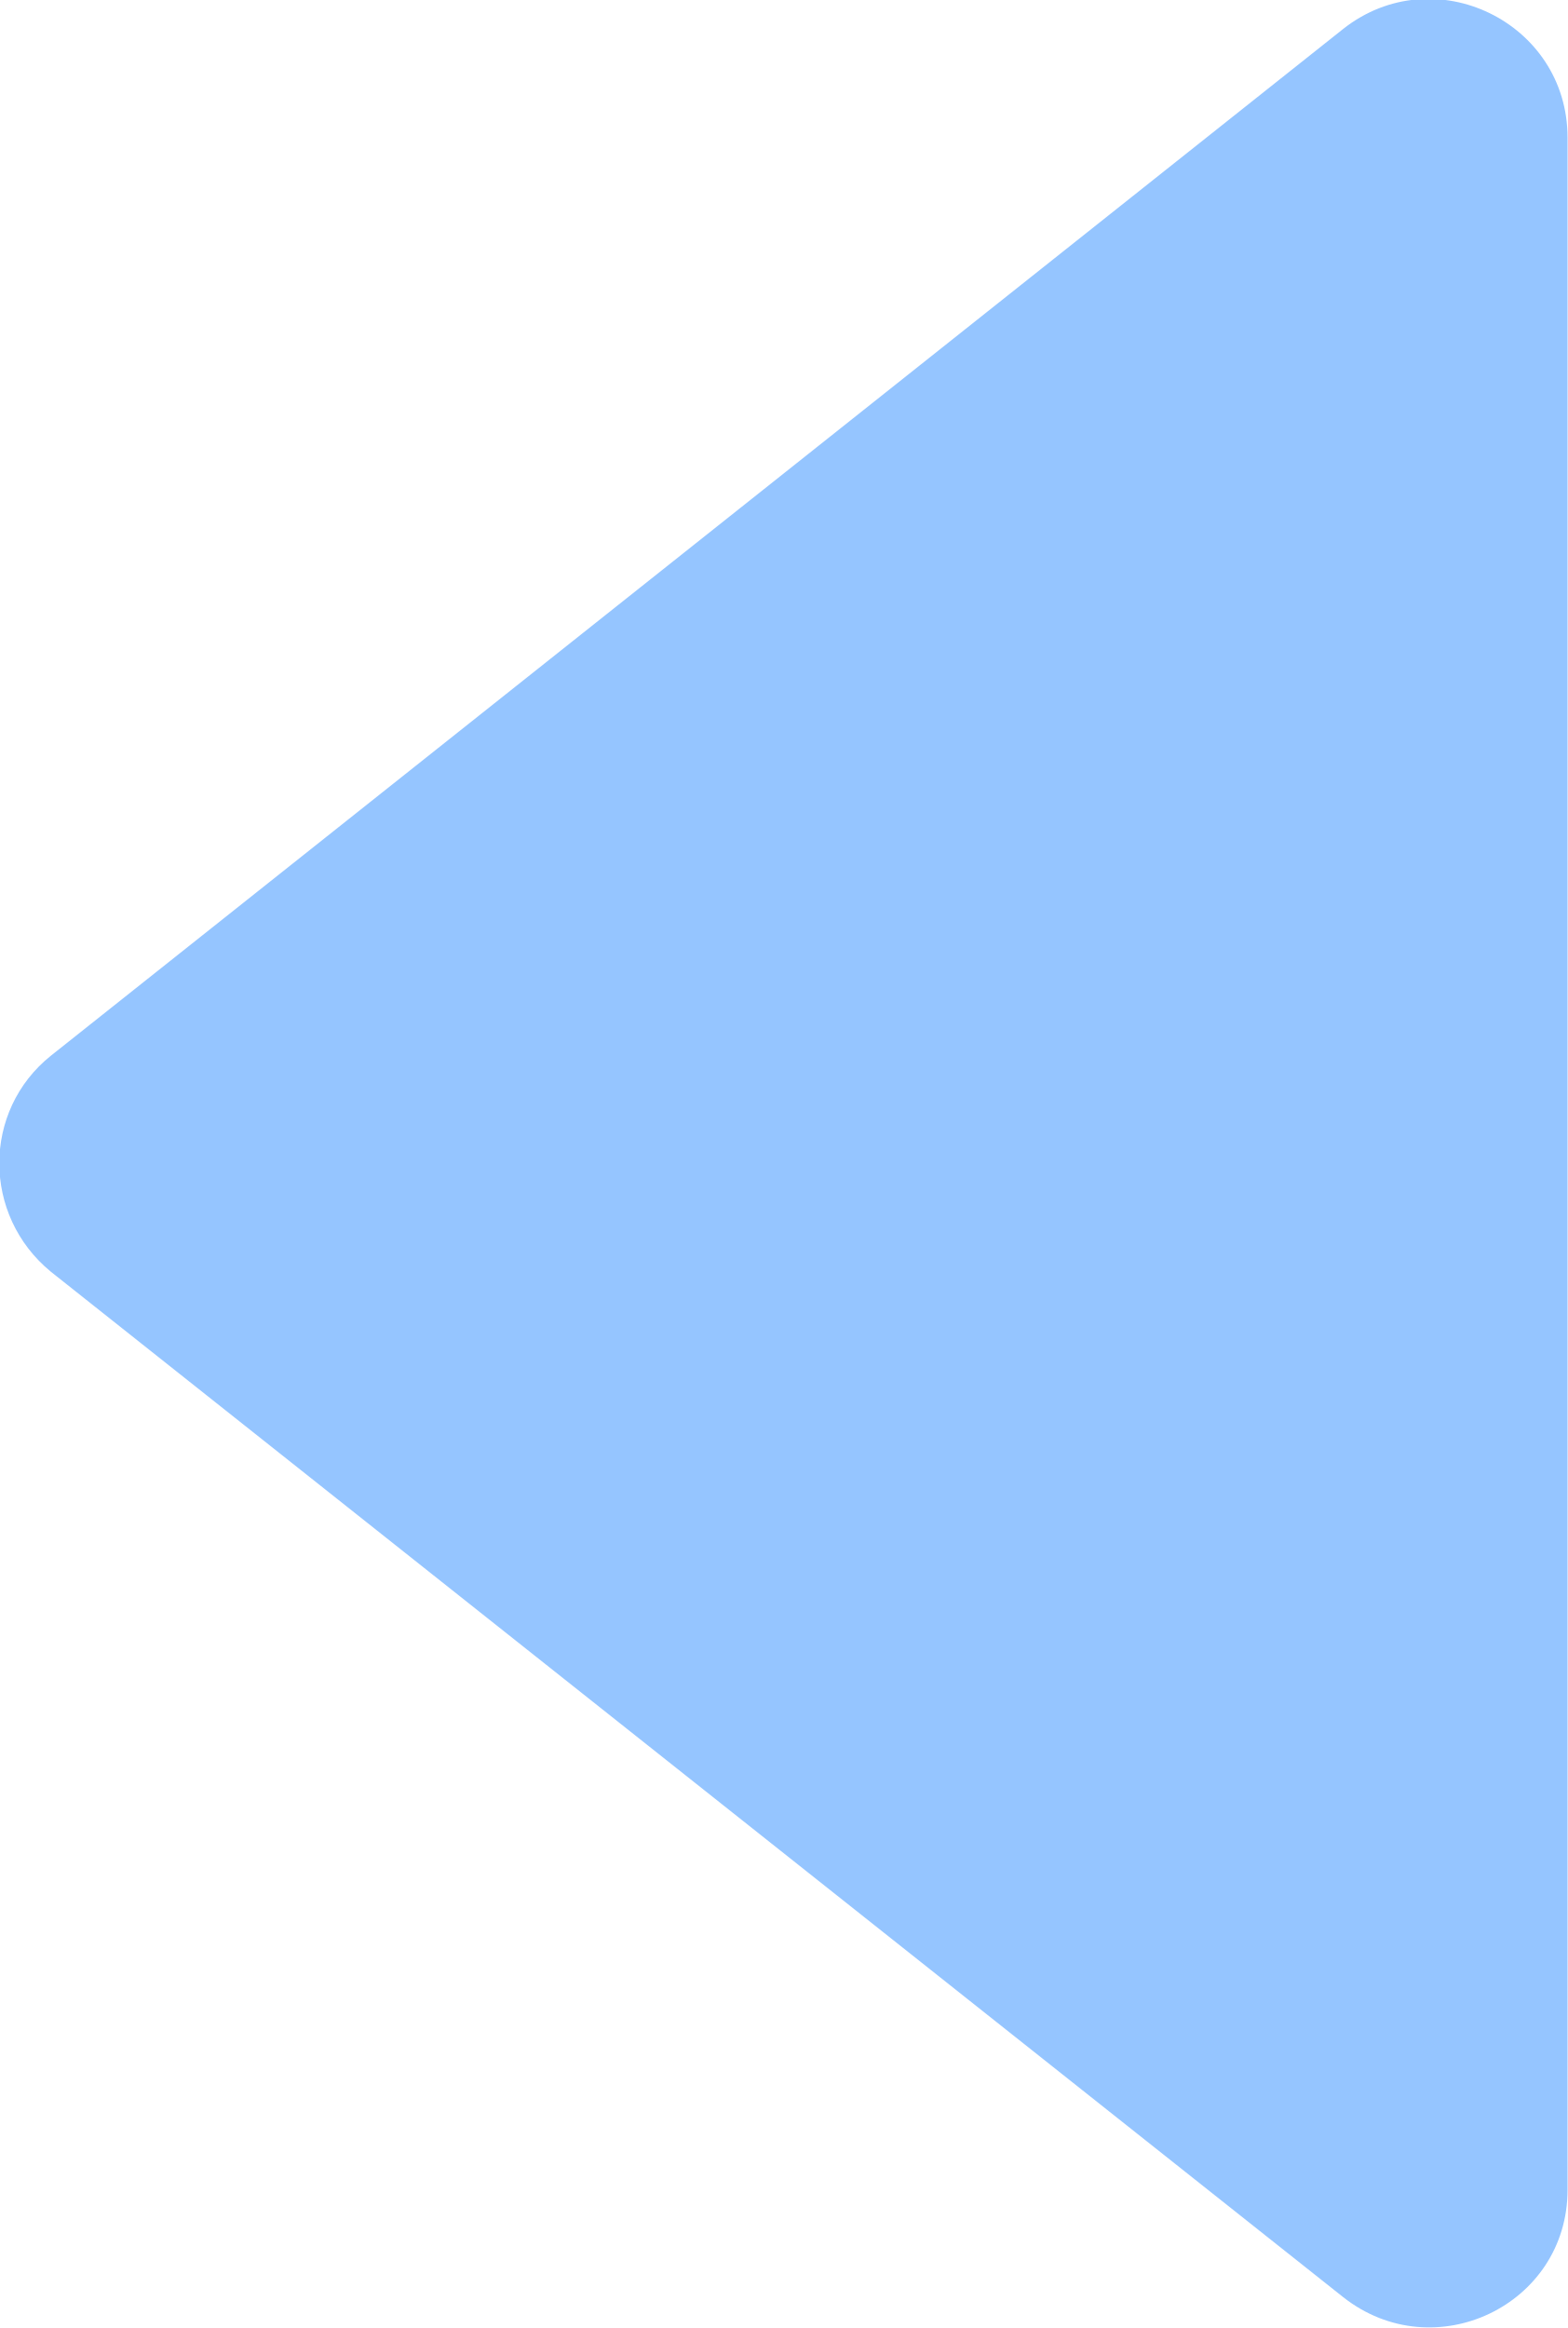
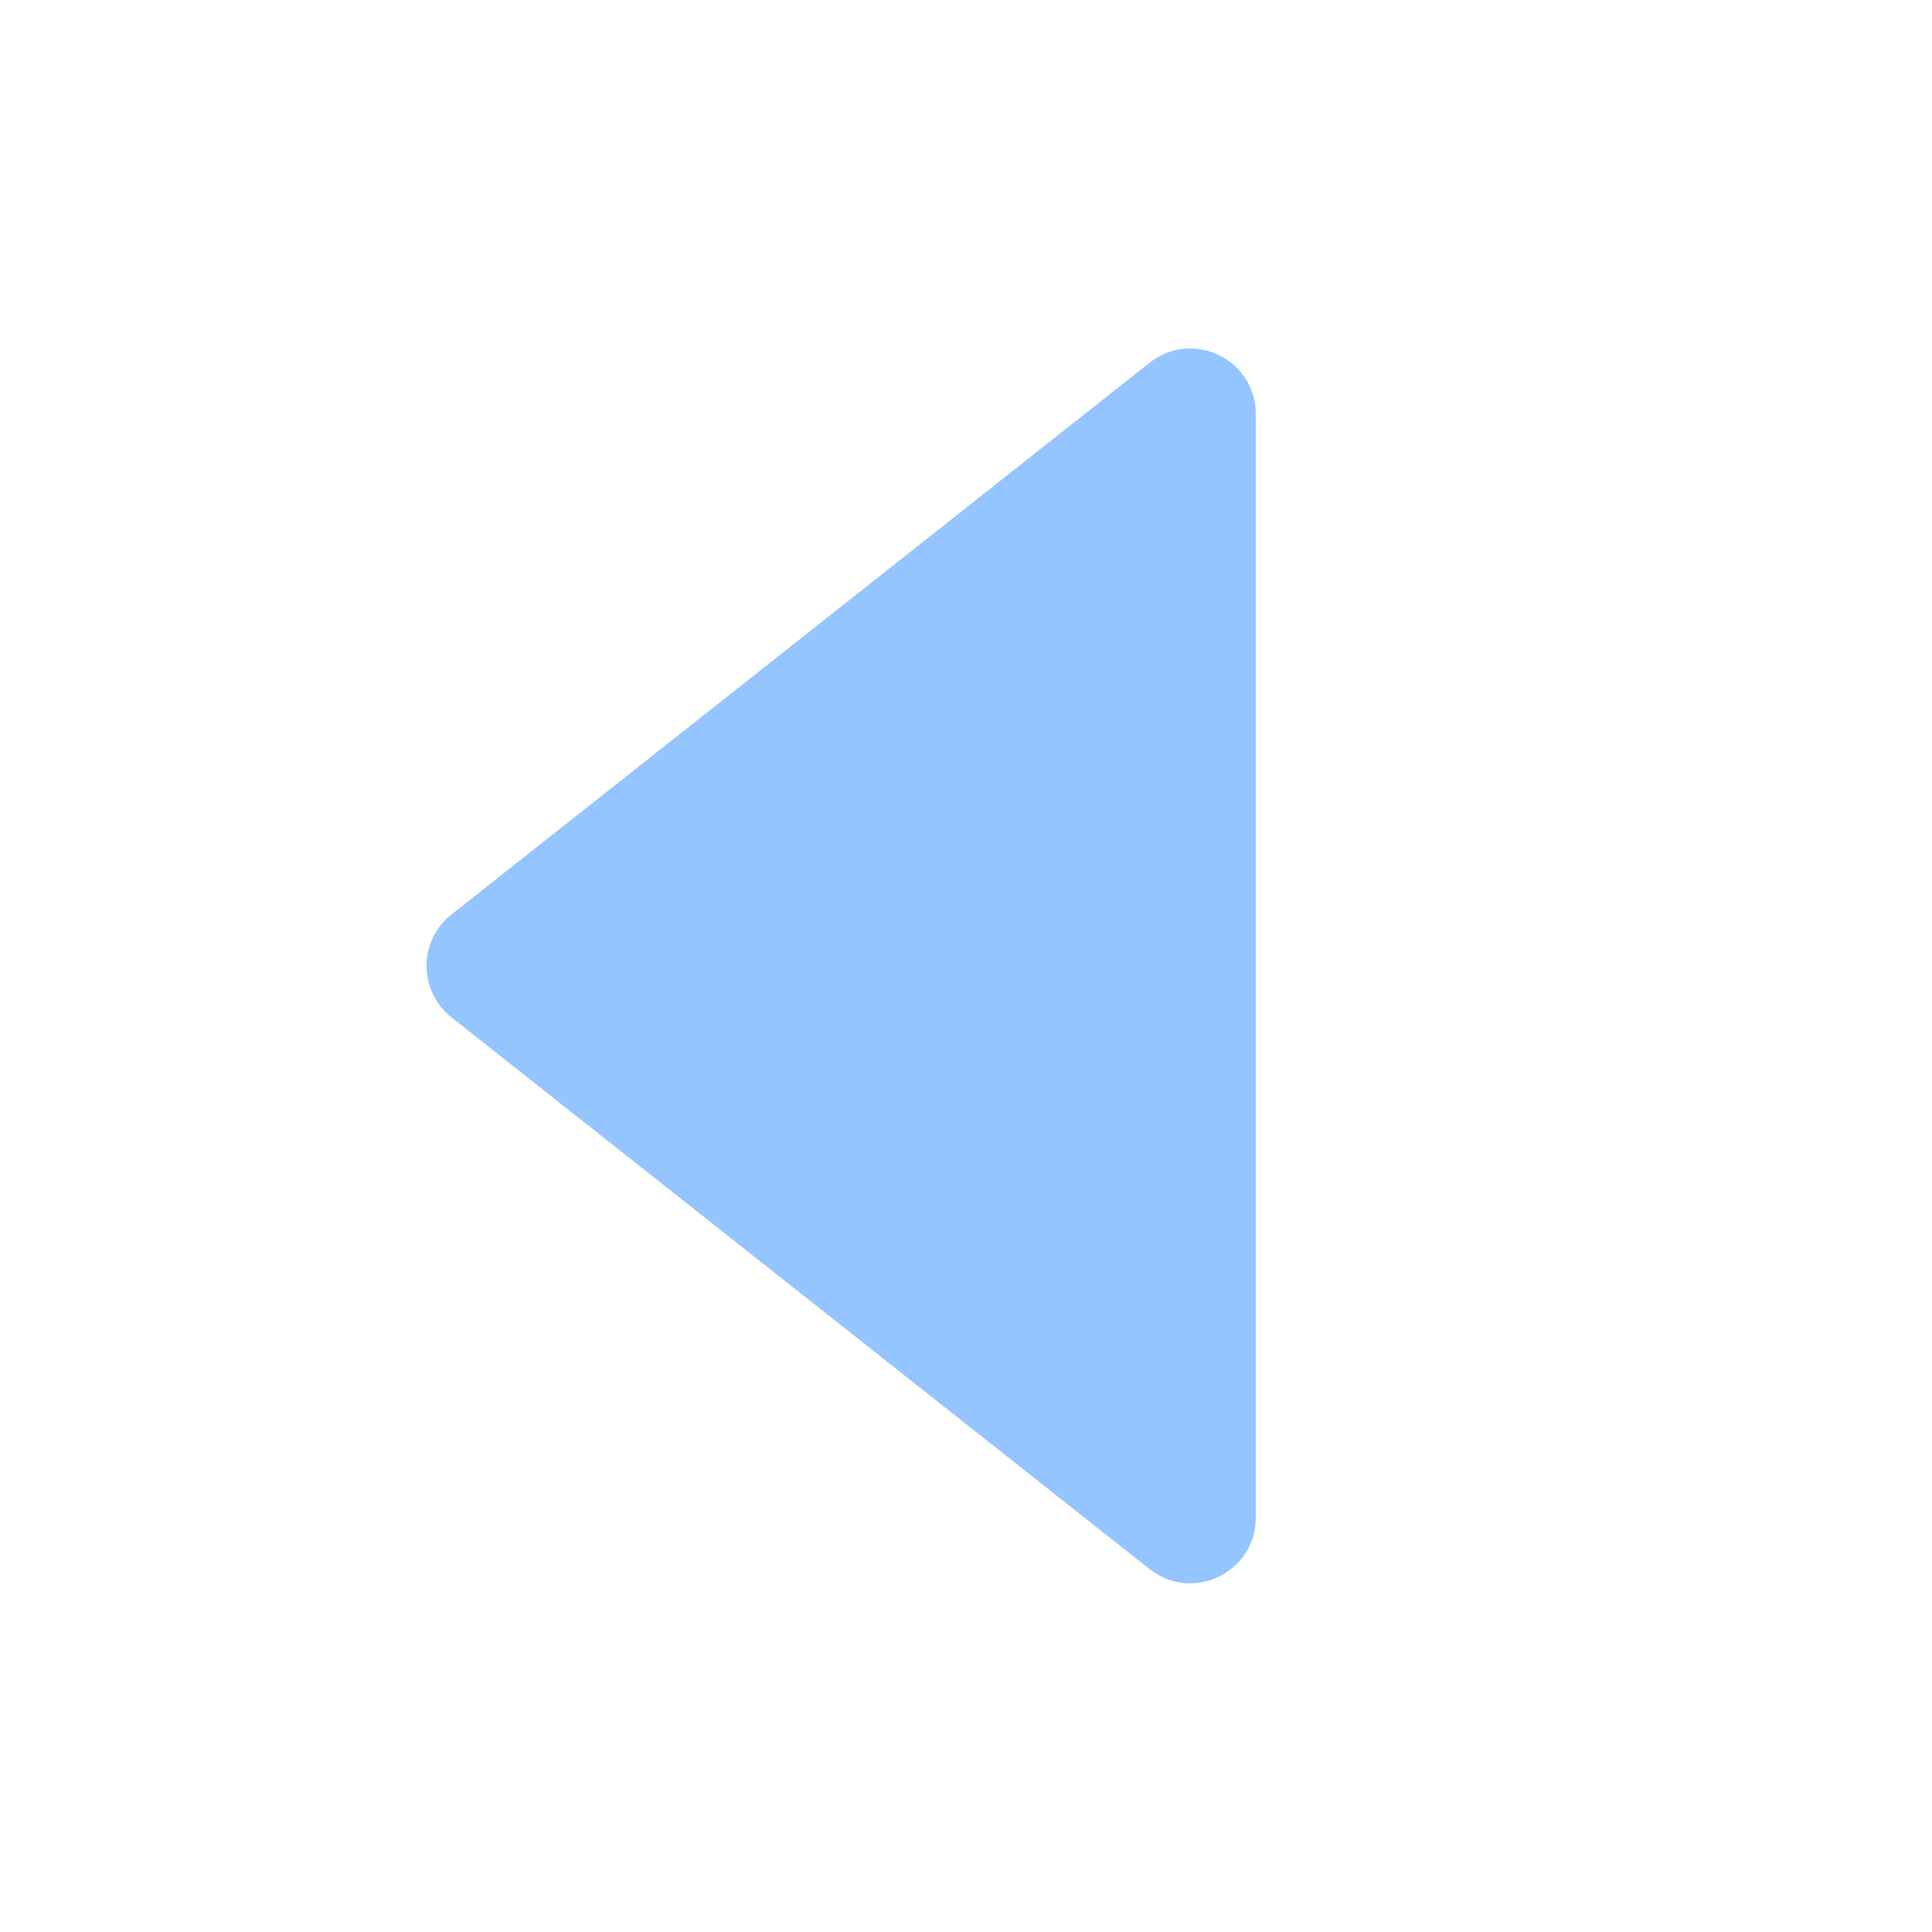
- <svg xmlns="http://www.w3.org/2000/svg" width="11.392" height="16.914" viewBox="0 0 11.392 16.914" fill="none">
-   <defs />
-   <path id="多边形 18" d="M0.37 9.24L9.76 16.69C10.42 17.21 11.39 16.75 11.39 15.91L11.39 1C11.39 0.16 10.42 -0.31 9.76 0.21L0.37 7.67C-0.13 8.07 -0.13 8.83 0.37 9.24Z" fill="#95C5FF" fill-opacity="1" fill-rule="evenodd" />
+ <svg xmlns="http://www.w3.org/2000/svg" viewBox="0 0 25 25" width="25" height="25" fill="none" customFrame="#000000">
+   <rect id="容器 15" width="25" height="25" x="0" y="0" transform="matrix(0,-1,1,0,0,25)" />
+   <path id="多边形 9" d="M18.072 9.876C18.512 10.432 18.116 11.25 17.407 11.25L3.127 11.25C2.418 11.25 2.022 10.432 2.461 9.876L9.601 0.842C9.941 0.412 10.592 0.412 10.932 0.842L18.072 9.876Z" fill="rgb(149,197,255)" fill-rule="evenodd" transform="matrix(0,-1,1,0,5,22.7656)" />
</svg>
